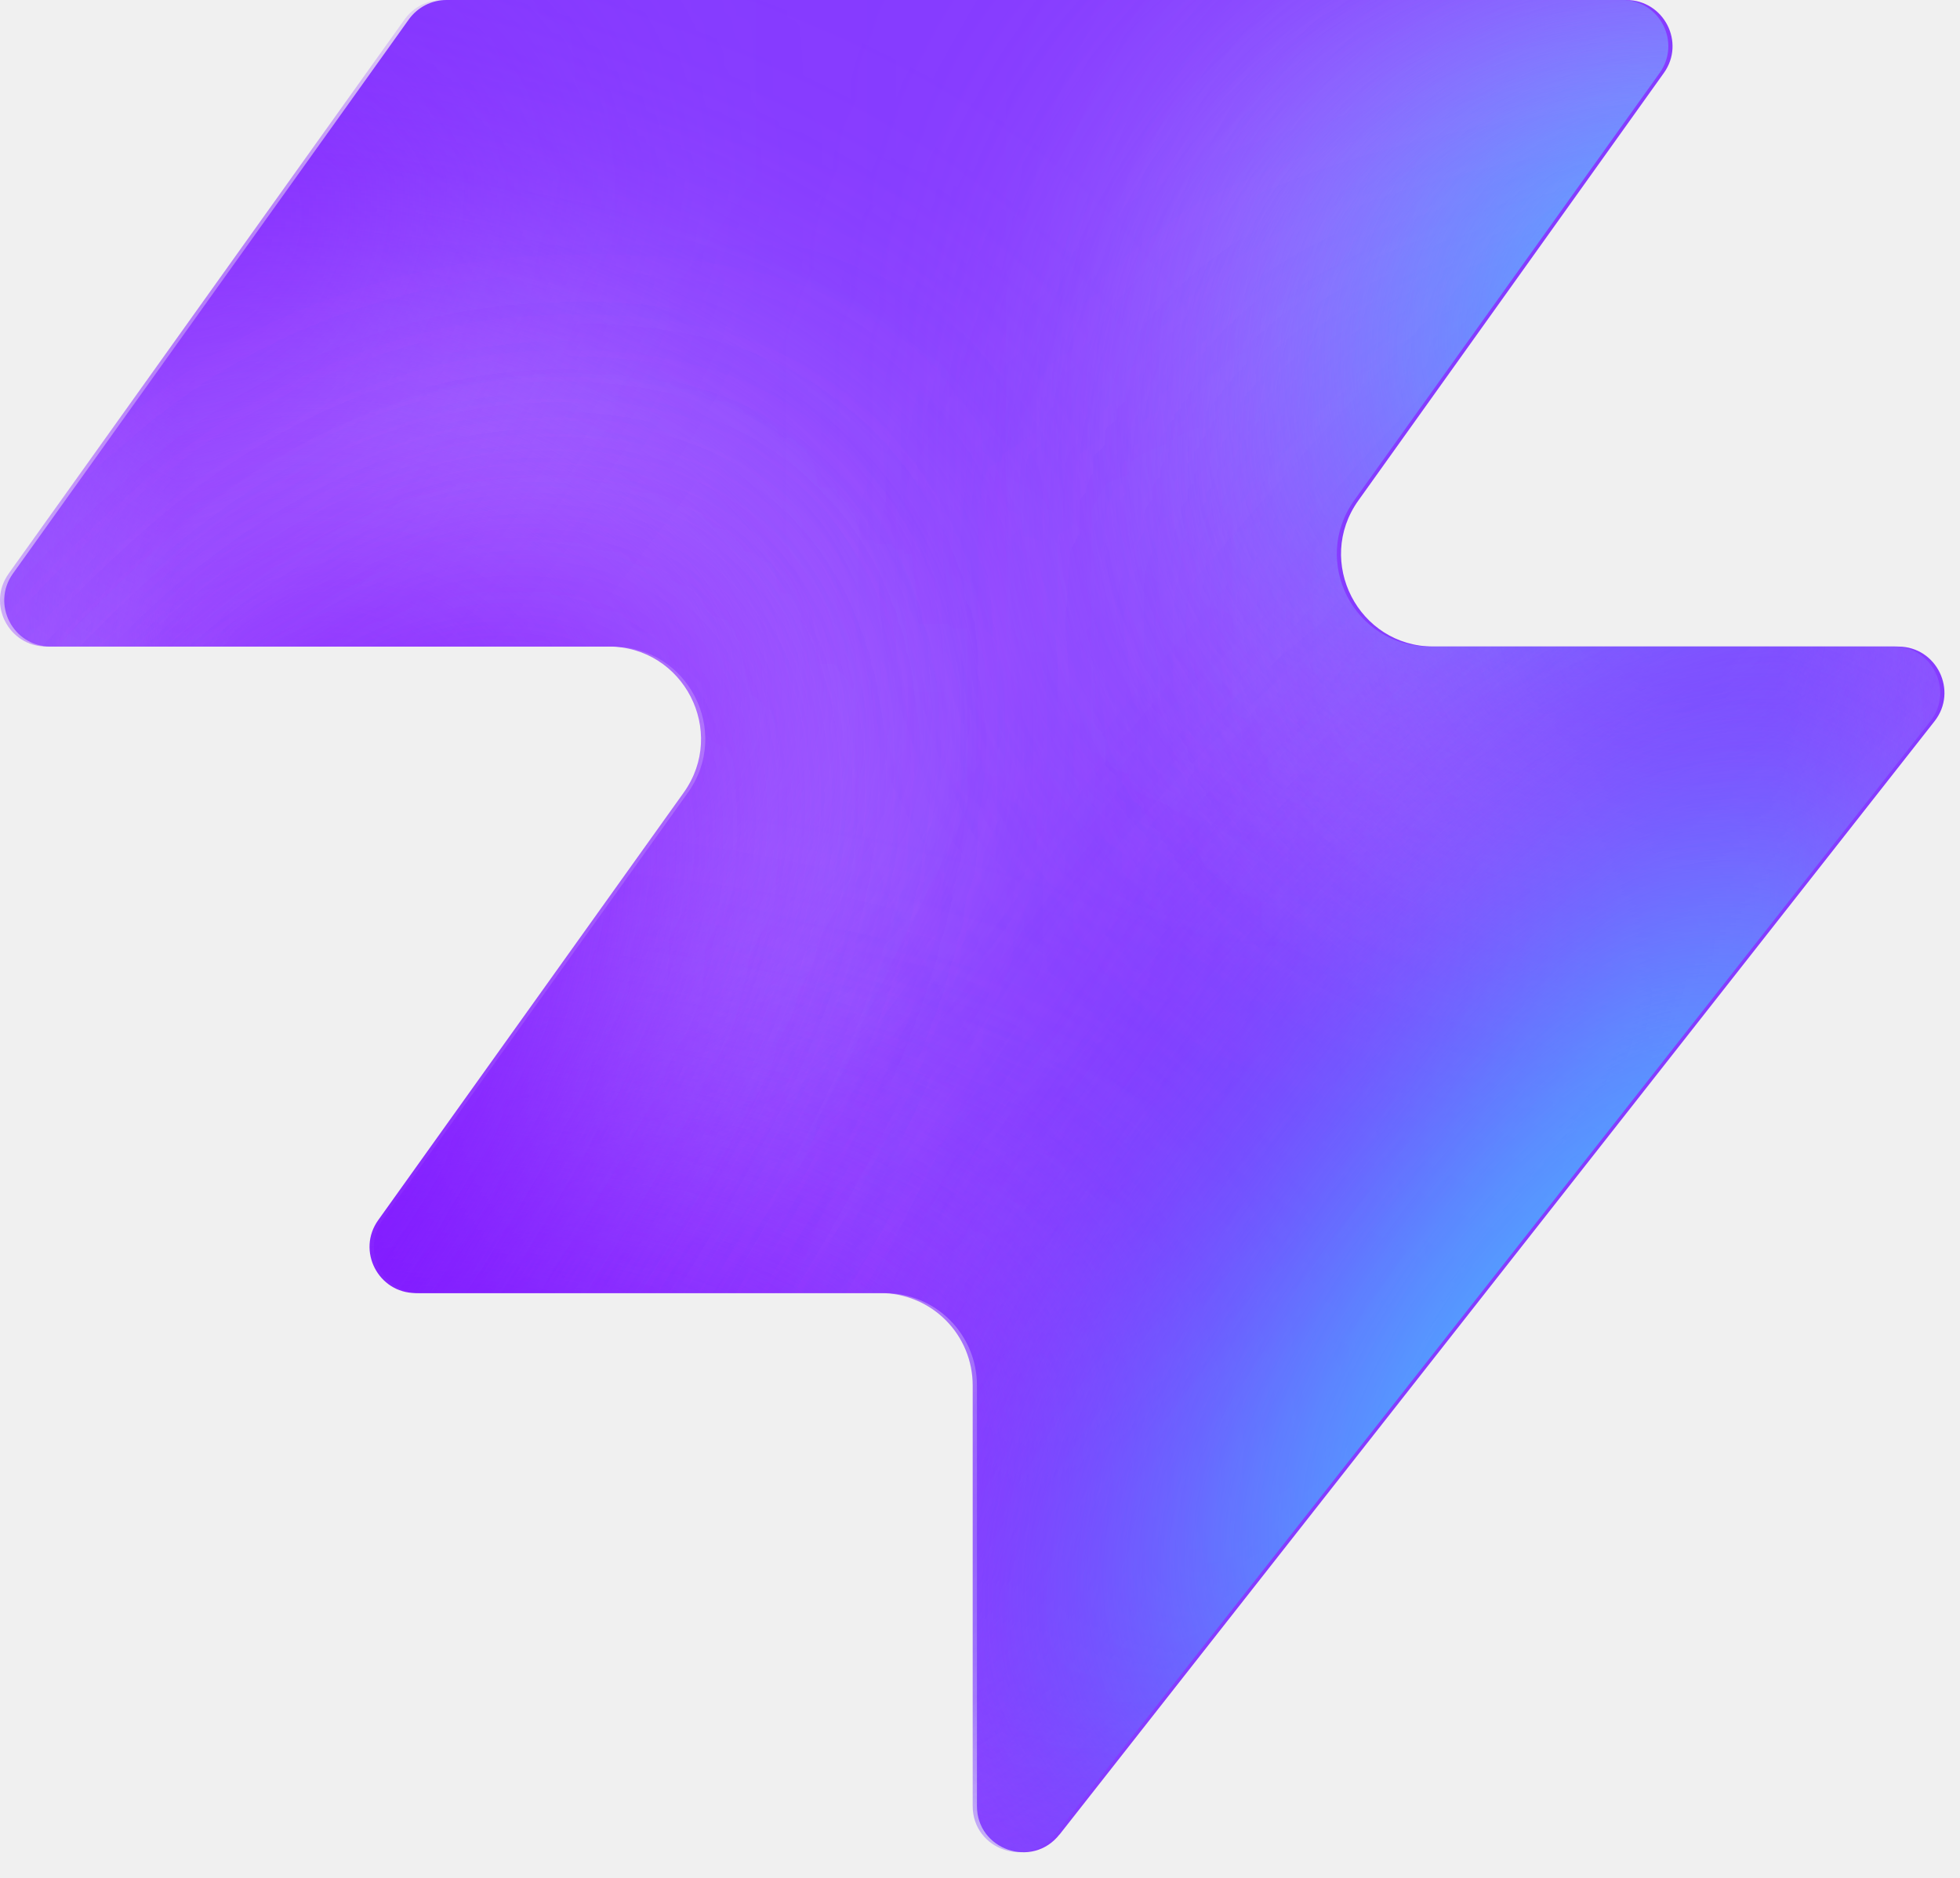
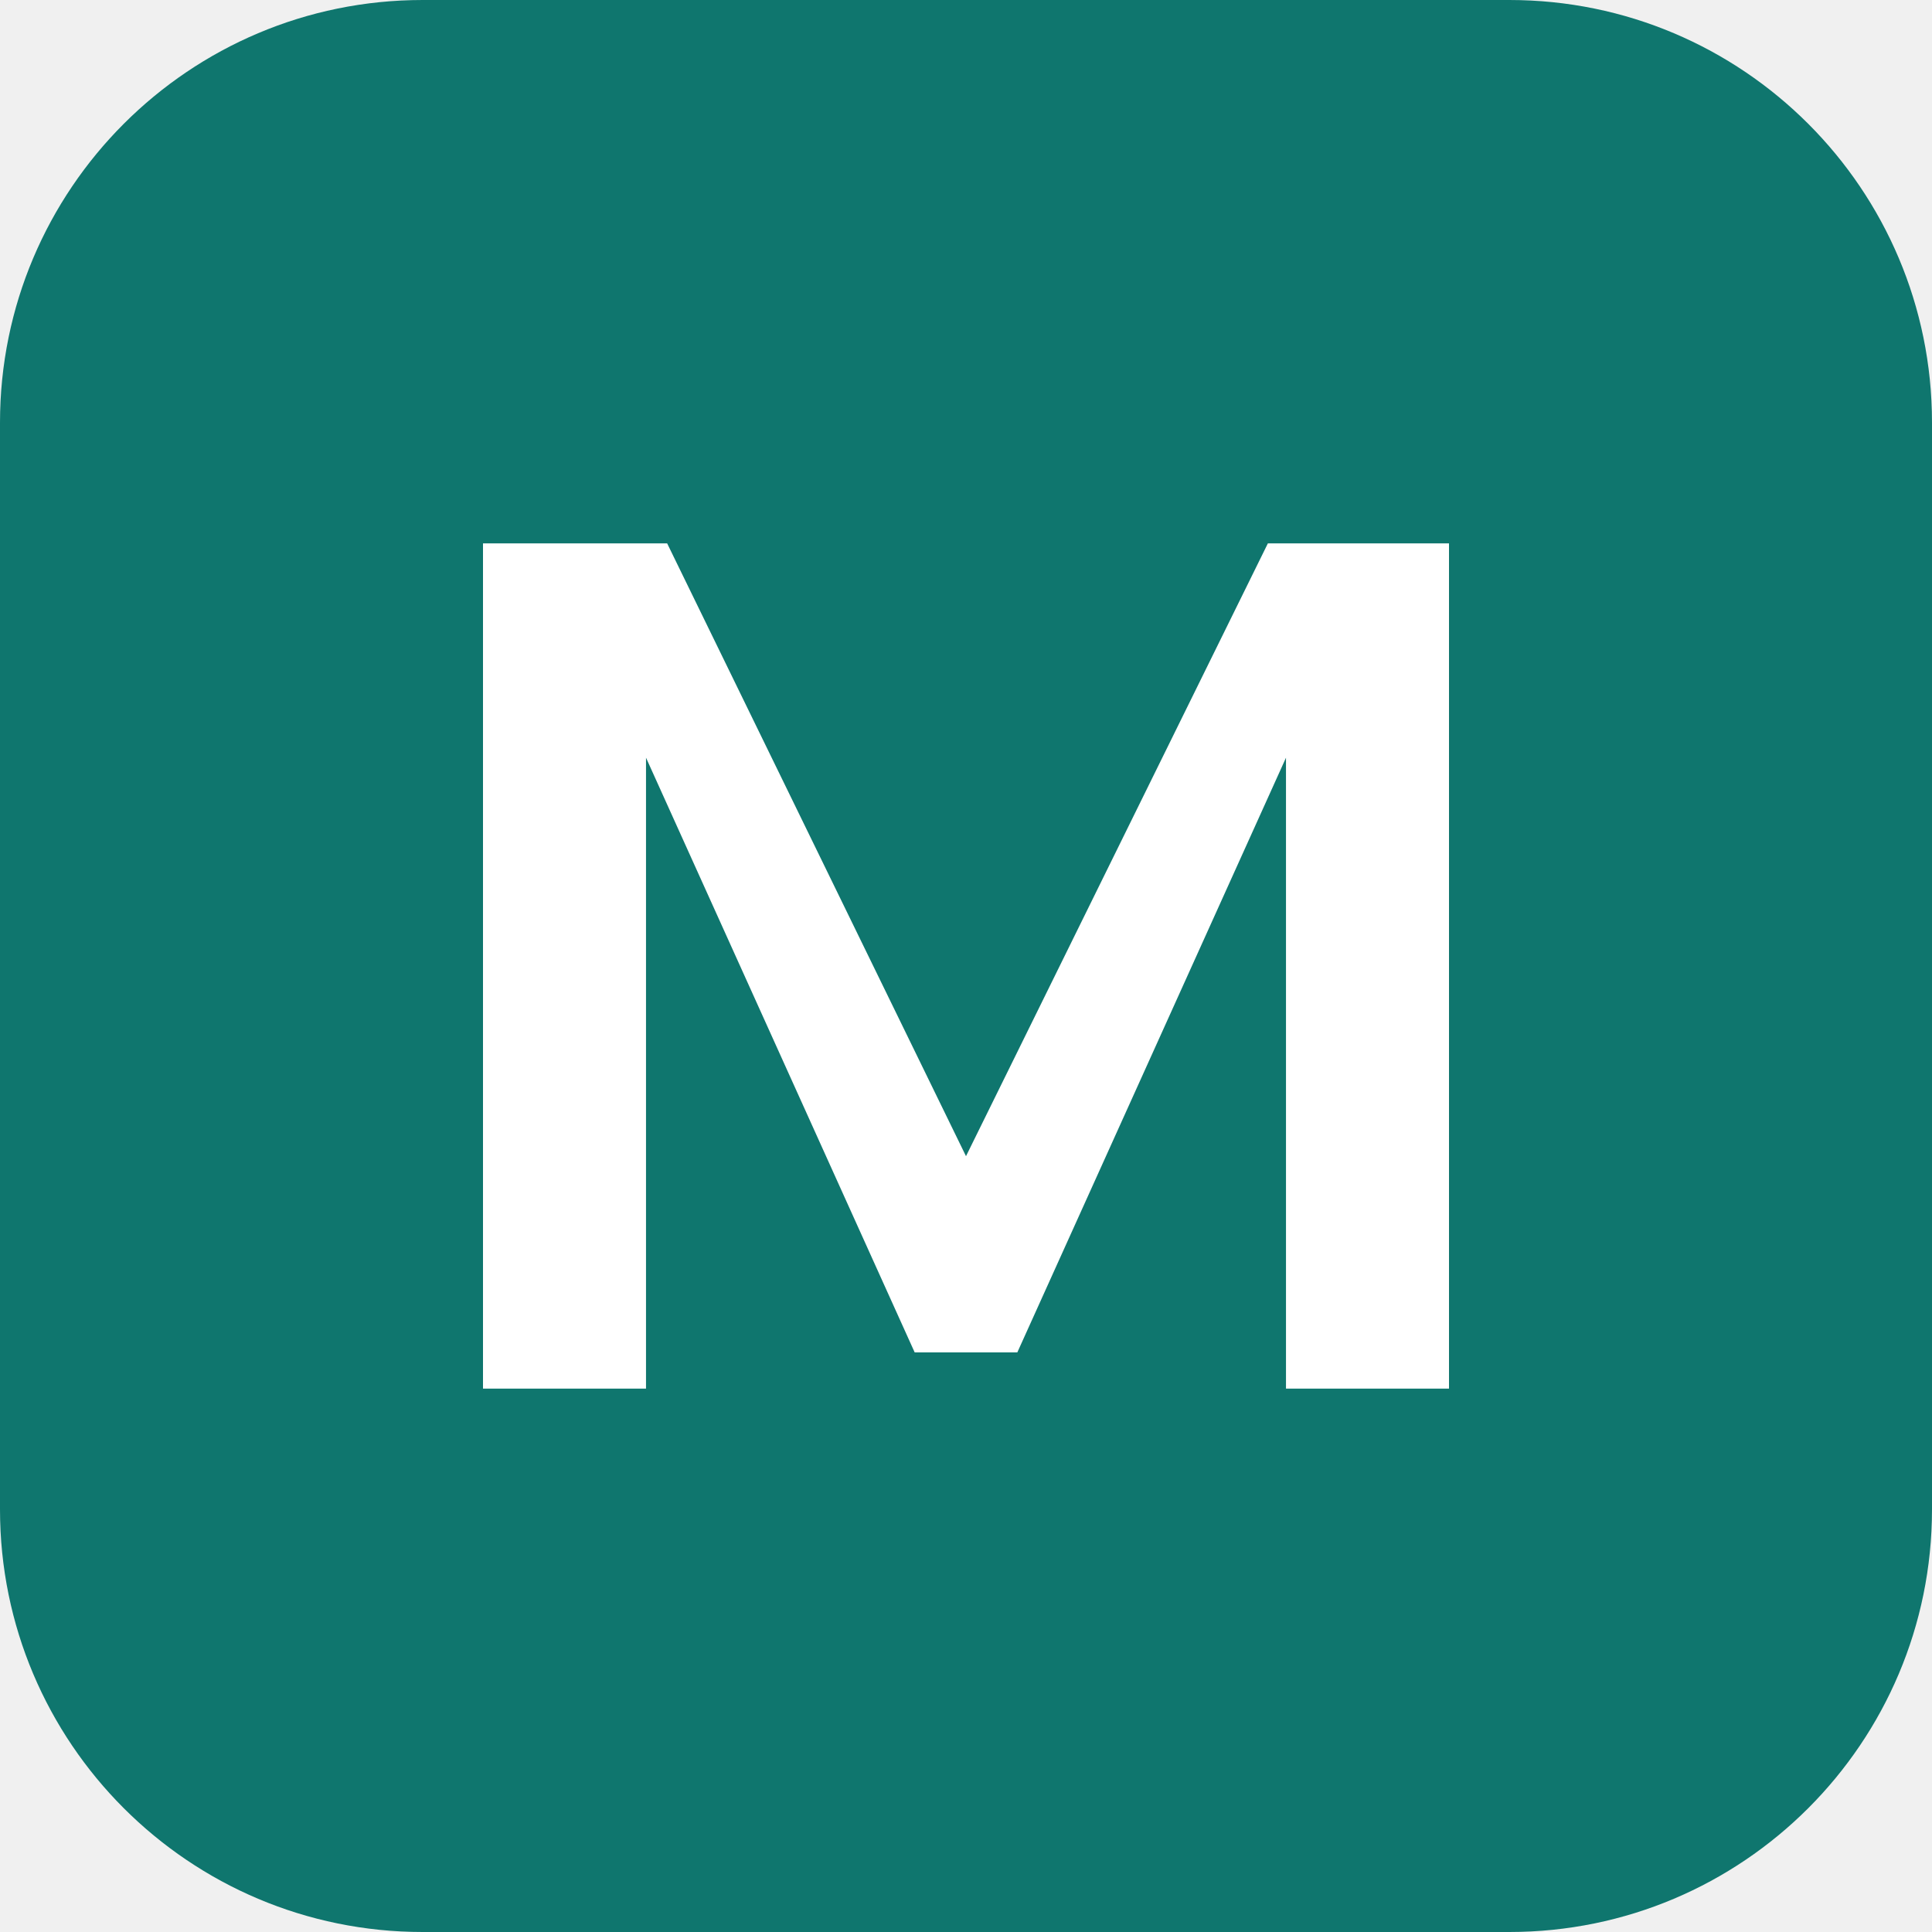
- <svg xmlns="http://www.w3.org/2000/svg" width="48" height="46" fill="none" viewBox="0 0 48 46">
-   <path fill="#863bff" d="M25.946 44.938c-.664.845-2.021.375-2.021-.698V33.937a2.26 2.26 0 0 0-2.262-2.262H10.287c-.92 0-1.456-1.04-.92-1.788l7.48-10.471c1.07-1.497 0-3.578-1.842-3.578H1.237c-.92 0-1.456-1.04-.92-1.788L10.013.474c.214-.297.556-.474.92-.474h28.894c.92 0 1.456 1.04.92 1.788l-7.48 10.471c-1.07 1.498 0 3.579 1.842 3.579h11.377c.943 0 1.473 1.088.89 1.83L25.947 44.94z" style="fill:#863bff;fill:color(display-p3 .525 .23 1);fill-opacity:1" />
-   <mask id="a" width="48" height="46" x="0" y="0" maskUnits="userSpaceOnUse" style="mask-type:alpha">
-     <path fill="#000" d="M25.842 44.938c-.664.844-2.021.375-2.021-.698V33.937a2.26 2.26 0 0 0-2.262-2.262H10.183c-.92 0-1.456-1.04-.92-1.788l7.48-10.471c1.07-1.498 0-3.579-1.842-3.579H1.133c-.92 0-1.456-1.04-.92-1.787L9.91.473c.214-.297.556-.474.92-.474h28.894c.92 0 1.456 1.04.92 1.788l-7.48 10.471c-1.07 1.498 0 3.578 1.842 3.578h11.377c.943 0 1.473 1.088.89 1.832L25.843 44.94z" style="fill:#000;fill-opacity:1" />
-   </mask>
-   <g mask="url(#a)">
-     <g filter="url(#b)">
-       <ellipse cx="5.508" cy="14.704" fill="#ede6ff" rx="5.508" ry="14.704" style="fill:#ede6ff;fill:color(display-p3 .927 .903 1);fill-opacity:1" transform="matrix(.00324 1 1 -.00324 -4.47 31.516)" />
-     </g>
-     <g filter="url(#c)">
-       <ellipse cx="10.399" cy="29.851" fill="#ede6ff" rx="10.399" ry="29.851" style="fill:#ede6ff;fill:color(display-p3 .927 .903 1);fill-opacity:1" transform="matrix(.00324 1 1 -.00324 -39.328 7.883)" />
-     </g>
-     <g filter="url(#d)">
-       <ellipse cx="5.508" cy="30.487" fill="#7e14ff" rx="5.508" ry="30.487" style="fill:#7e14ff;fill:color(display-p3 .492 .077 1);fill-opacity:1" transform="rotate(89.814 -25.913 -14.639)scale(1 -1)" />
-     </g>
-     <g filter="url(#e)">
-       <ellipse cx="5.508" cy="30.599" fill="#7e14ff" rx="5.508" ry="30.599" style="fill:#7e14ff;fill:color(display-p3 .492 .077 1);fill-opacity:1" transform="rotate(89.814 -32.644 -3.334)scale(1 -1)" />
-     </g>
-     <g filter="url(#f)">
-       <ellipse cx="5.508" cy="30.599" fill="#7e14ff" rx="5.508" ry="30.599" style="fill:#7e14ff;fill:color(display-p3 .492 .077 1);fill-opacity:1" transform="matrix(.00324 1 1 -.00324 -34.34 30.47)" />
-     </g>
-     <g filter="url(#g)">
-       <ellipse cx="14.072" cy="22.078" fill="#ede6ff" rx="14.072" ry="22.078" style="fill:#ede6ff;fill:color(display-p3 .927 .903 1);fill-opacity:1" transform="rotate(93.35 24.506 48.493)scale(-1 1)" />
-     </g>
-     <g filter="url(#h)">
-       <ellipse cx="3.47" cy="21.501" fill="#7e14ff" rx="3.47" ry="21.501" style="fill:#7e14ff;fill:color(display-p3 .492 .077 1);fill-opacity:1" transform="rotate(89.009 28.708 47.59)scale(-1 1)" />
-     </g>
-     <g filter="url(#i)">
-       <ellipse cx="3.47" cy="21.501" fill="#7e14ff" rx="3.47" ry="21.501" style="fill:#7e14ff;fill:color(display-p3 .492 .077 1);fill-opacity:1" transform="rotate(89.009 28.708 47.59)scale(-1 1)" />
-     </g>
-     <g filter="url(#j)">
-       <ellipse cx=".387" cy="8.972" fill="#7e14ff" rx="4.407" ry="29.108" style="fill:#7e14ff;fill:color(display-p3 .492 .077 1);fill-opacity:1" transform="rotate(39.51 .387 8.972)" />
-     </g>
-     <g filter="url(#k)">
-       <ellipse cx="47.523" cy="-6.092" fill="#7e14ff" rx="4.407" ry="29.108" style="fill:#7e14ff;fill:color(display-p3 .492 .077 1);fill-opacity:1" transform="rotate(37.892 47.523 -6.092)" />
-     </g>
-     <g filter="url(#l)">
-       <ellipse cx="41.412" cy="6.333" fill="#47bfff" rx="5.971" ry="9.665" style="fill:#47bfff;fill:color(display-p3 .28 .748 1);fill-opacity:1" transform="rotate(37.892 41.412 6.333)" />
-     </g>
-     <g filter="url(#m)">
-       <ellipse cx="-1.879" cy="38.332" fill="#7e14ff" rx="4.407" ry="29.108" style="fill:#7e14ff;fill:color(display-p3 .492 .077 1);fill-opacity:1" transform="rotate(37.892 -1.88 38.332)" />
-     </g>
-     <g filter="url(#n)">
-       <ellipse cx="-1.879" cy="38.332" fill="#7e14ff" rx="4.407" ry="29.108" style="fill:#7e14ff;fill:color(display-p3 .492 .077 1);fill-opacity:1" transform="rotate(37.892 -1.88 38.332)" />
-     </g>
-     <g filter="url(#o)">
-       <ellipse cx="35.651" cy="29.907" fill="#7e14ff" rx="4.407" ry="29.108" style="fill:#7e14ff;fill:color(display-p3 .492 .077 1);fill-opacity:1" transform="rotate(37.892 35.651 29.907)" />
-     </g>
-     <g filter="url(#p)">
-       <ellipse cx="38.418" cy="32.4" fill="#47bfff" rx="5.971" ry="15.297" style="fill:#47bfff;fill:color(display-p3 .28 .748 1);fill-opacity:1" transform="rotate(37.892 38.418 32.4)" />
-     </g>
-   </g>
-   <defs>
-     <filter id="b" width="60.045" height="41.654" x="-19.77" y="16.149" color-interpolation-filters="sRGB" filterUnits="userSpaceOnUse">
-       <feFlood flood-opacity="0" result="BackgroundImageFix" />
-       <feBlend in="SourceGraphic" in2="BackgroundImageFix" result="shape" />
-       <feGaussianBlur result="effect1_foregroundBlur_2002_17158" stdDeviation="7.659" />
-     </filter>
-     <filter id="c" width="90.34" height="51.437" x="-54.613" y="-7.533" color-interpolation-filters="sRGB" filterUnits="userSpaceOnUse">
-       <feFlood flood-opacity="0" result="BackgroundImageFix" />
-       <feBlend in="SourceGraphic" in2="BackgroundImageFix" result="shape" />
-       <feGaussianBlur result="effect1_foregroundBlur_2002_17158" stdDeviation="7.659" />
-     </filter>
-     <filter id="d" width="79.355" height="29.4" x="-49.64" y="2.03" color-interpolation-filters="sRGB" filterUnits="userSpaceOnUse">
-       <feFlood flood-opacity="0" result="BackgroundImageFix" />
-       <feBlend in="SourceGraphic" in2="BackgroundImageFix" result="shape" />
-       <feGaussianBlur result="effect1_foregroundBlur_2002_17158" stdDeviation="4.596" />
-     </filter>
-     <filter id="e" width="79.579" height="29.4" x="-45.045" y="20.029" color-interpolation-filters="sRGB" filterUnits="userSpaceOnUse">
-       <feFlood flood-opacity="0" result="BackgroundImageFix" />
-       <feBlend in="SourceGraphic" in2="BackgroundImageFix" result="shape" />
-       <feGaussianBlur result="effect1_foregroundBlur_2002_17158" stdDeviation="4.596" />
-     </filter>
-     <filter id="f" width="79.579" height="29.4" x="-43.513" y="21.178" color-interpolation-filters="sRGB" filterUnits="userSpaceOnUse">
-       <feFlood flood-opacity="0" result="BackgroundImageFix" />
-       <feBlend in="SourceGraphic" in2="BackgroundImageFix" result="shape" />
-       <feGaussianBlur result="effect1_foregroundBlur_2002_17158" stdDeviation="4.596" />
-     </filter>
-     <filter id="g" width="74.749" height="58.852" x="15.756" y="-17.901" color-interpolation-filters="sRGB" filterUnits="userSpaceOnUse">
-       <feFlood flood-opacity="0" result="BackgroundImageFix" />
-       <feBlend in="SourceGraphic" in2="BackgroundImageFix" result="shape" />
-       <feGaussianBlur result="effect1_foregroundBlur_2002_17158" stdDeviation="7.659" />
-     </filter>
-     <filter id="h" width="61.377" height="25.362" x="23.548" y="2.284" color-interpolation-filters="sRGB" filterUnits="userSpaceOnUse">
-       <feFlood flood-opacity="0" result="BackgroundImageFix" />
-       <feBlend in="SourceGraphic" in2="BackgroundImageFix" result="shape" />
-       <feGaussianBlur result="effect1_foregroundBlur_2002_17158" stdDeviation="4.596" />
-     </filter>
-     <filter id="i" width="61.377" height="25.362" x="23.548" y="2.284" color-interpolation-filters="sRGB" filterUnits="userSpaceOnUse">
-       <feFlood flood-opacity="0" result="BackgroundImageFix" />
-       <feBlend in="SourceGraphic" in2="BackgroundImageFix" result="shape" />
-       <feGaussianBlur result="effect1_foregroundBlur_2002_17158" stdDeviation="4.596" />
-     </filter>
-     <filter id="j" width="56.045" height="63.649" x="-27.636" y="-22.853" color-interpolation-filters="sRGB" filterUnits="userSpaceOnUse">
-       <feFlood flood-opacity="0" result="BackgroundImageFix" />
-       <feBlend in="SourceGraphic" in2="BackgroundImageFix" result="shape" />
-       <feGaussianBlur result="effect1_foregroundBlur_2002_17158" stdDeviation="4.596" />
-     </filter>
-     <filter id="k" width="54.814" height="64.646" x="20.116" y="-38.415" color-interpolation-filters="sRGB" filterUnits="userSpaceOnUse">
-       <feFlood flood-opacity="0" result="BackgroundImageFix" />
-       <feBlend in="SourceGraphic" in2="BackgroundImageFix" result="shape" />
-       <feGaussianBlur result="effect1_foregroundBlur_2002_17158" stdDeviation="4.596" />
-     </filter>
-     <filter id="l" width="33.541" height="35.313" x="24.641" y="-11.323" color-interpolation-filters="sRGB" filterUnits="userSpaceOnUse">
-       <feFlood flood-opacity="0" result="BackgroundImageFix" />
-       <feBlend in="SourceGraphic" in2="BackgroundImageFix" result="shape" />
-       <feGaussianBlur result="effect1_foregroundBlur_2002_17158" stdDeviation="4.596" />
-     </filter>
-     <filter id="m" width="54.814" height="64.646" x="-29.286" y="6.009" color-interpolation-filters="sRGB" filterUnits="userSpaceOnUse">
-       <feFlood flood-opacity="0" result="BackgroundImageFix" />
-       <feBlend in="SourceGraphic" in2="BackgroundImageFix" result="shape" />
-       <feGaussianBlur result="effect1_foregroundBlur_2002_17158" stdDeviation="4.596" />
-     </filter>
-     <filter id="n" width="54.814" height="64.646" x="-29.286" y="6.009" color-interpolation-filters="sRGB" filterUnits="userSpaceOnUse">
-       <feFlood flood-opacity="0" result="BackgroundImageFix" />
-       <feBlend in="SourceGraphic" in2="BackgroundImageFix" result="shape" />
-       <feGaussianBlur result="effect1_foregroundBlur_2002_17158" stdDeviation="4.596" />
-     </filter>
-     <filter id="o" width="54.814" height="64.646" x="8.244" y="-2.416" color-interpolation-filters="sRGB" filterUnits="userSpaceOnUse">
-       <feFlood flood-opacity="0" result="BackgroundImageFix" />
-       <feBlend in="SourceGraphic" in2="BackgroundImageFix" result="shape" />
-       <feGaussianBlur result="effect1_foregroundBlur_2002_17158" stdDeviation="4.596" />
-     </filter>
-     <filter id="p" width="39.409" height="43.623" x="18.713" y="10.588" color-interpolation-filters="sRGB" filterUnits="userSpaceOnUse">
-       <feFlood flood-opacity="0" result="BackgroundImageFix" />
-       <feBlend in="SourceGraphic" in2="BackgroundImageFix" result="shape" />
-       <feGaussianBlur result="effect1_foregroundBlur_2002_17158" stdDeviation="4.596" />
-     </filter>
-   </defs>
+ <svg xmlns="http://www.w3.org/2000/svg" viewBox="0 0 32 32" role="img" aria-label="M">
+   <rect width="32" height="32" rx="7" fill="#0f766e" />
+   <path fill="#ffffff" d="M8 23V9h3.05l4.95 10.15L21 9h3v14h-2.7V12.55L16.85 22.4h-1.7L10.7 12.55V23H8z" />
</svg>
